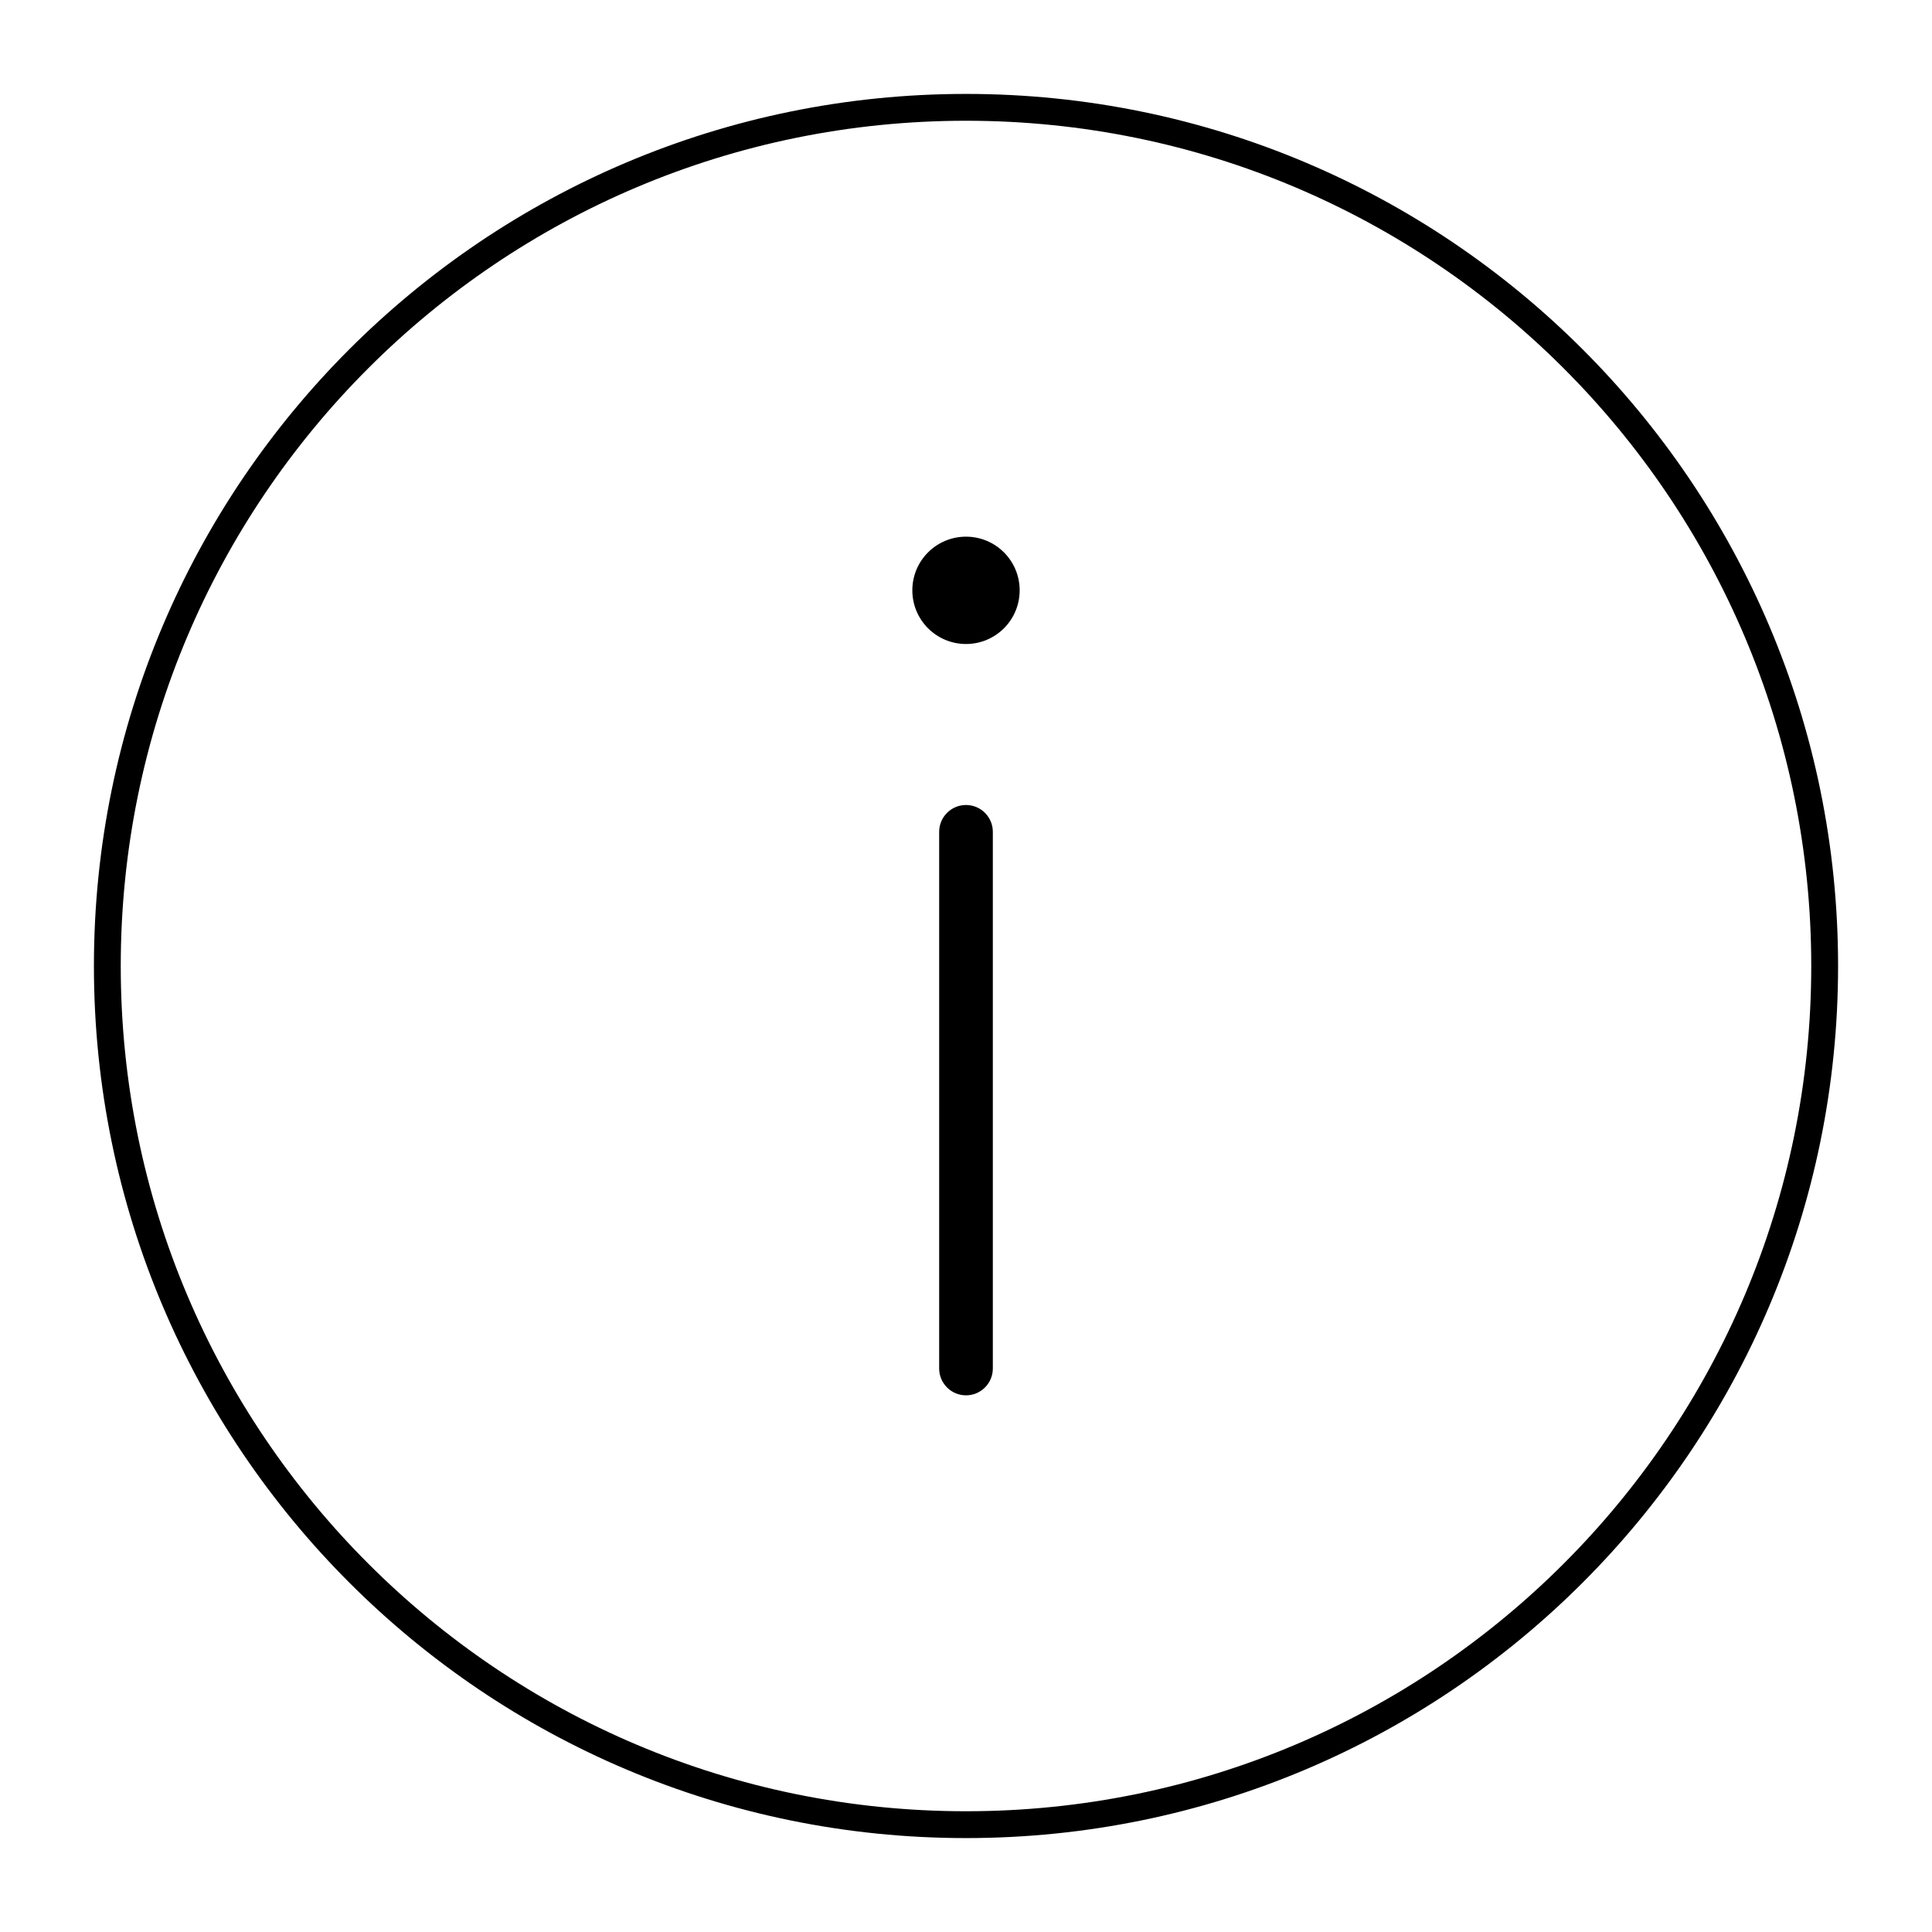
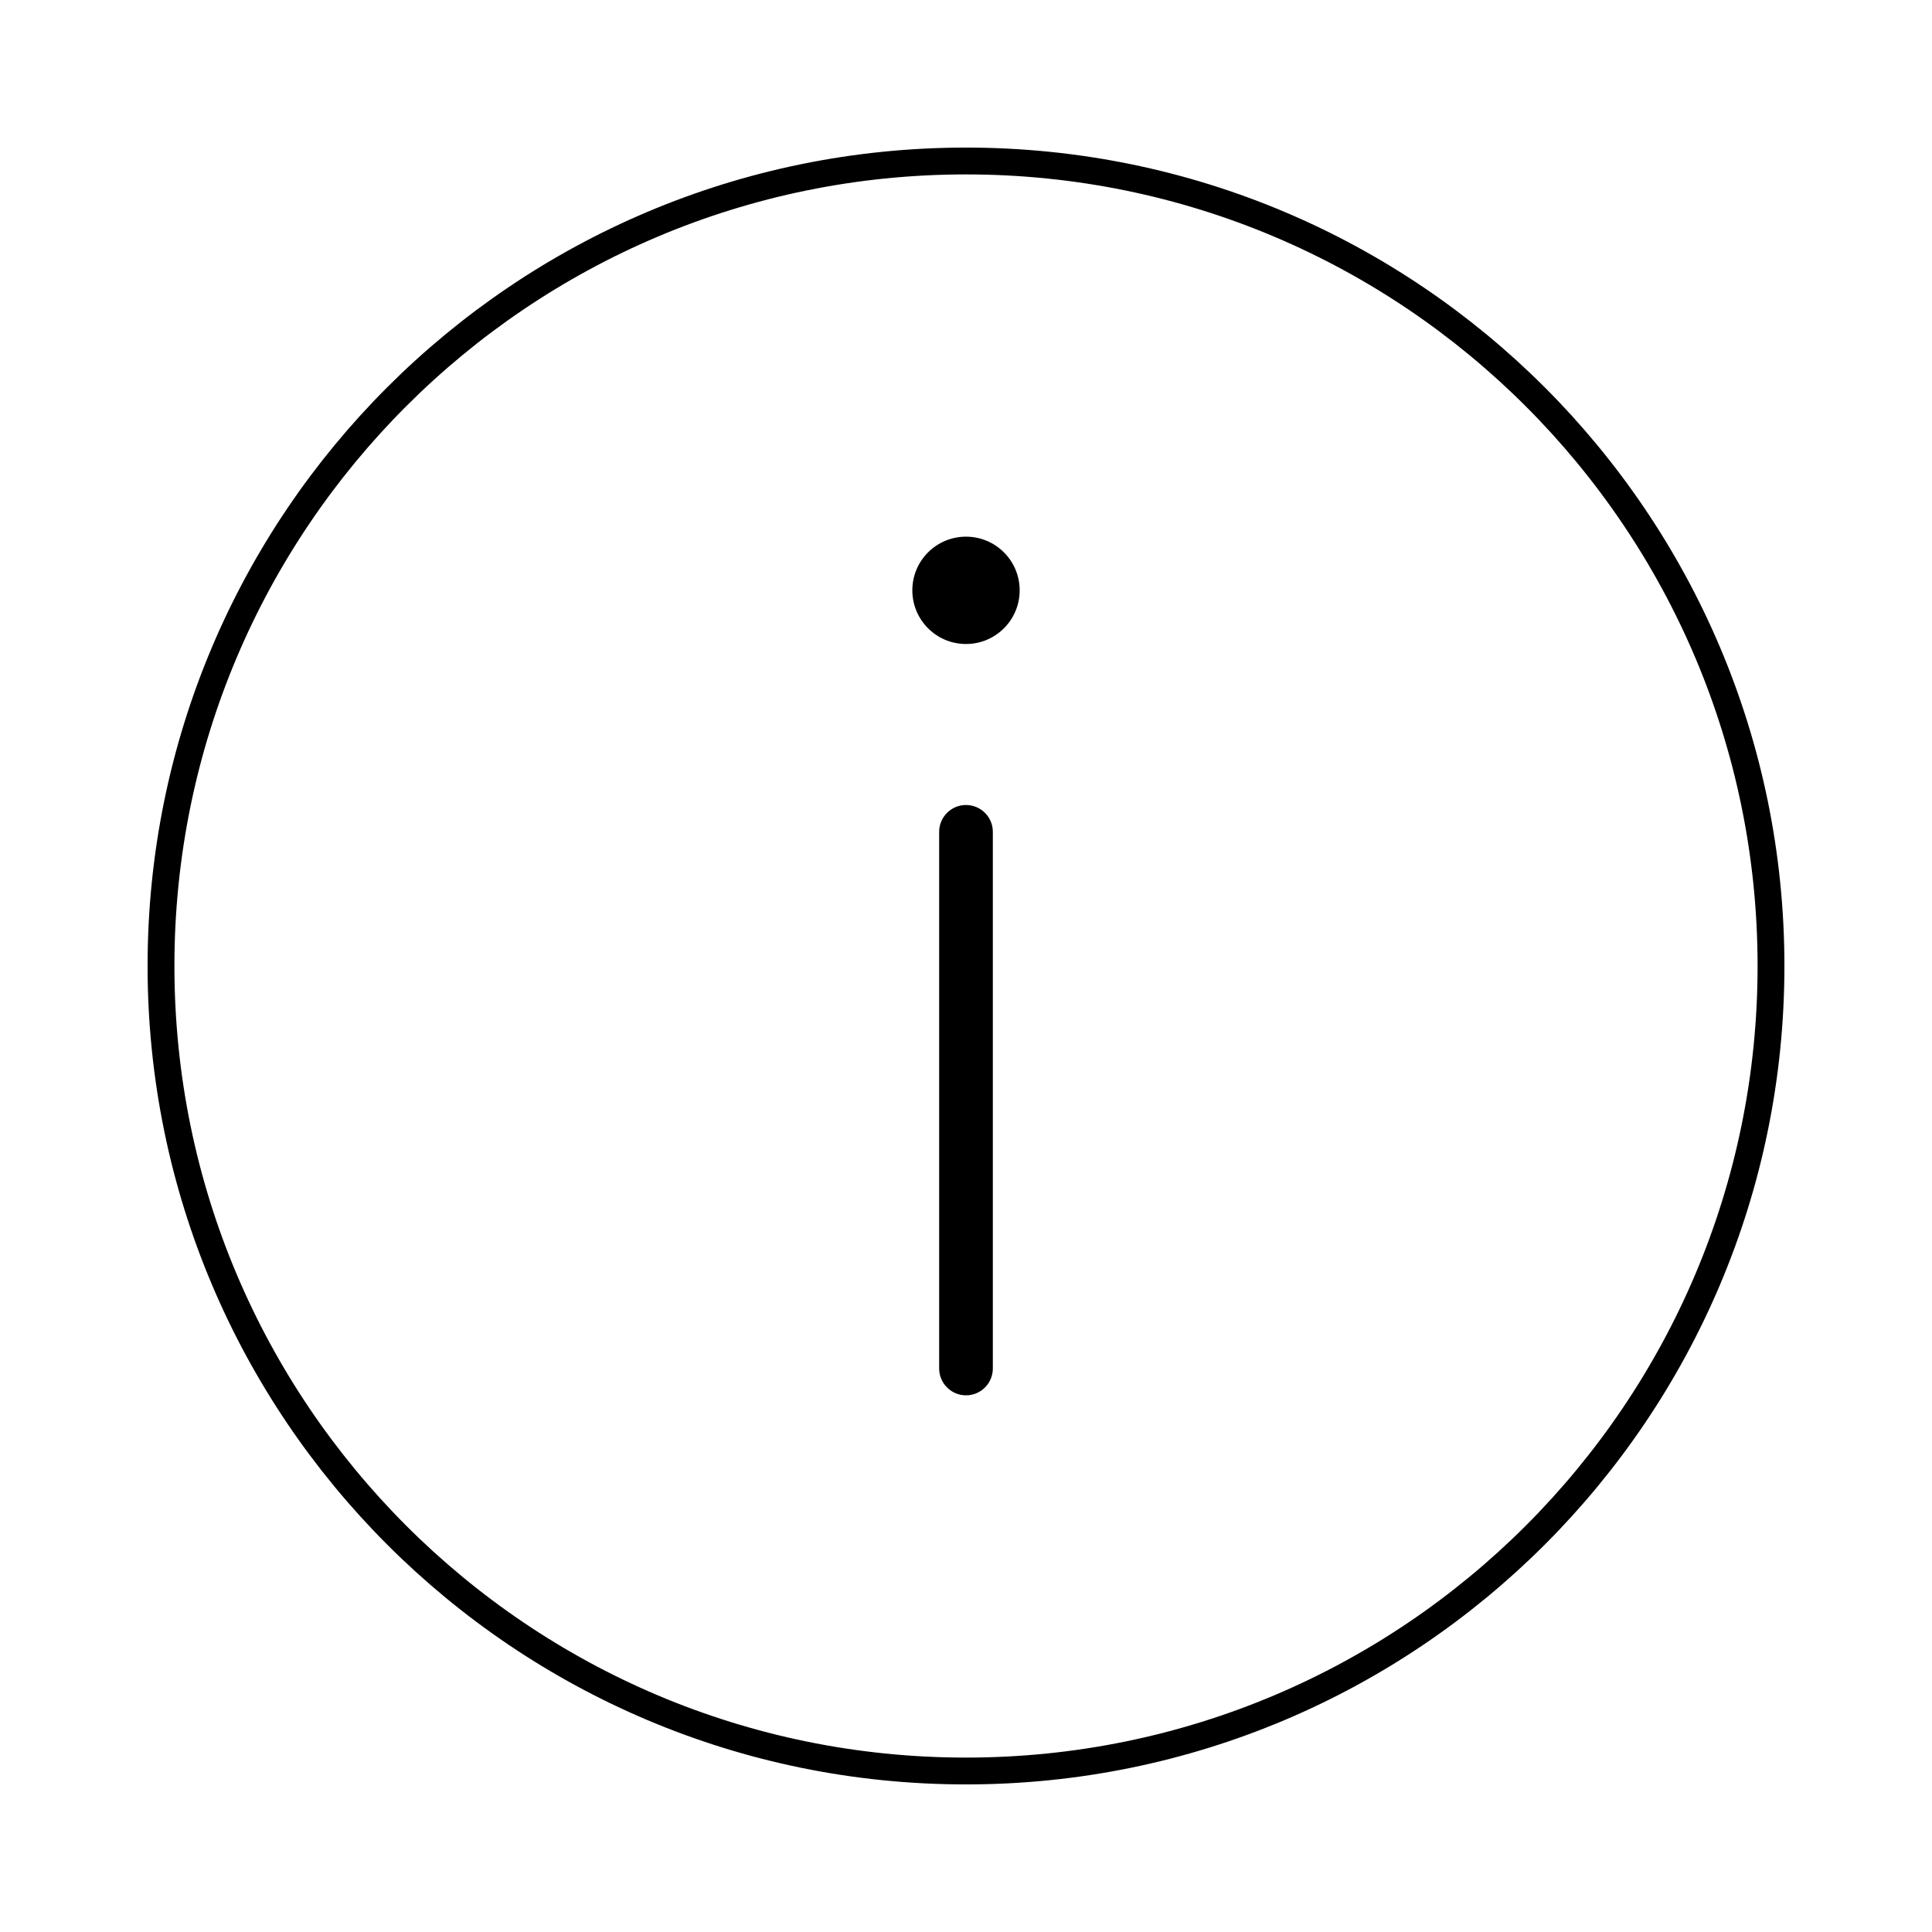
- <svg xmlns="http://www.w3.org/2000/svg" role="img" width="72" height="72" viewBox="0 0 72 72" fill="none">
-   <path d="M36 4C53.673 4 68 18.327 68 36C68 53.673 53.673 68 36 68C18.327 68 4 53.673 4 36C4 18.317 18.327 4 36 4Z" stroke="currentColor" stroke-miterlimit="10" />
-   <path fill-rule="evenodd" clip-rule="evenodd" d="M36 24C37.105 24 38 23.105 38 22C38 20.895 37.105 20 36 20C34.895 20 34 20.895 34 22C34 23.105 34.895 24 36 24ZM36 30C35.448 30 35 30.448 35 31V51C35 51.552 35.448 52 36 52C36.552 52 37 51.552 37 51V31C37 30.448 36.552 30 36 30Z" fill="currentColor" />
+ <svg xmlns="http://www.w3.org/2000/svg" width="72" height="72" fill="none" viewBox="0 0 72 72">
+   <path stroke="currentColor" stroke-miterlimit="10" d="M36 6c16.568 0 30 13.432 30 30 0 16.568-13.432 30-30 30C19.432 66 6 52.568 6 36 6 19.422 19.432 6 36 6Z" />
+   <path fill="currentColor" fill-rule="evenodd" d="M36 24c1.105 0 2-.895 2-2s-.895-2-2-2-2 .895-2 2 .895 2 2 2Zm0 6c-.552 0-1 .448-1 1v20c0 .552.448 1 1 1s1-.448 1-1V31c0-.552-.448-1-1-1Z" clip-rule="evenodd" />
</svg>
